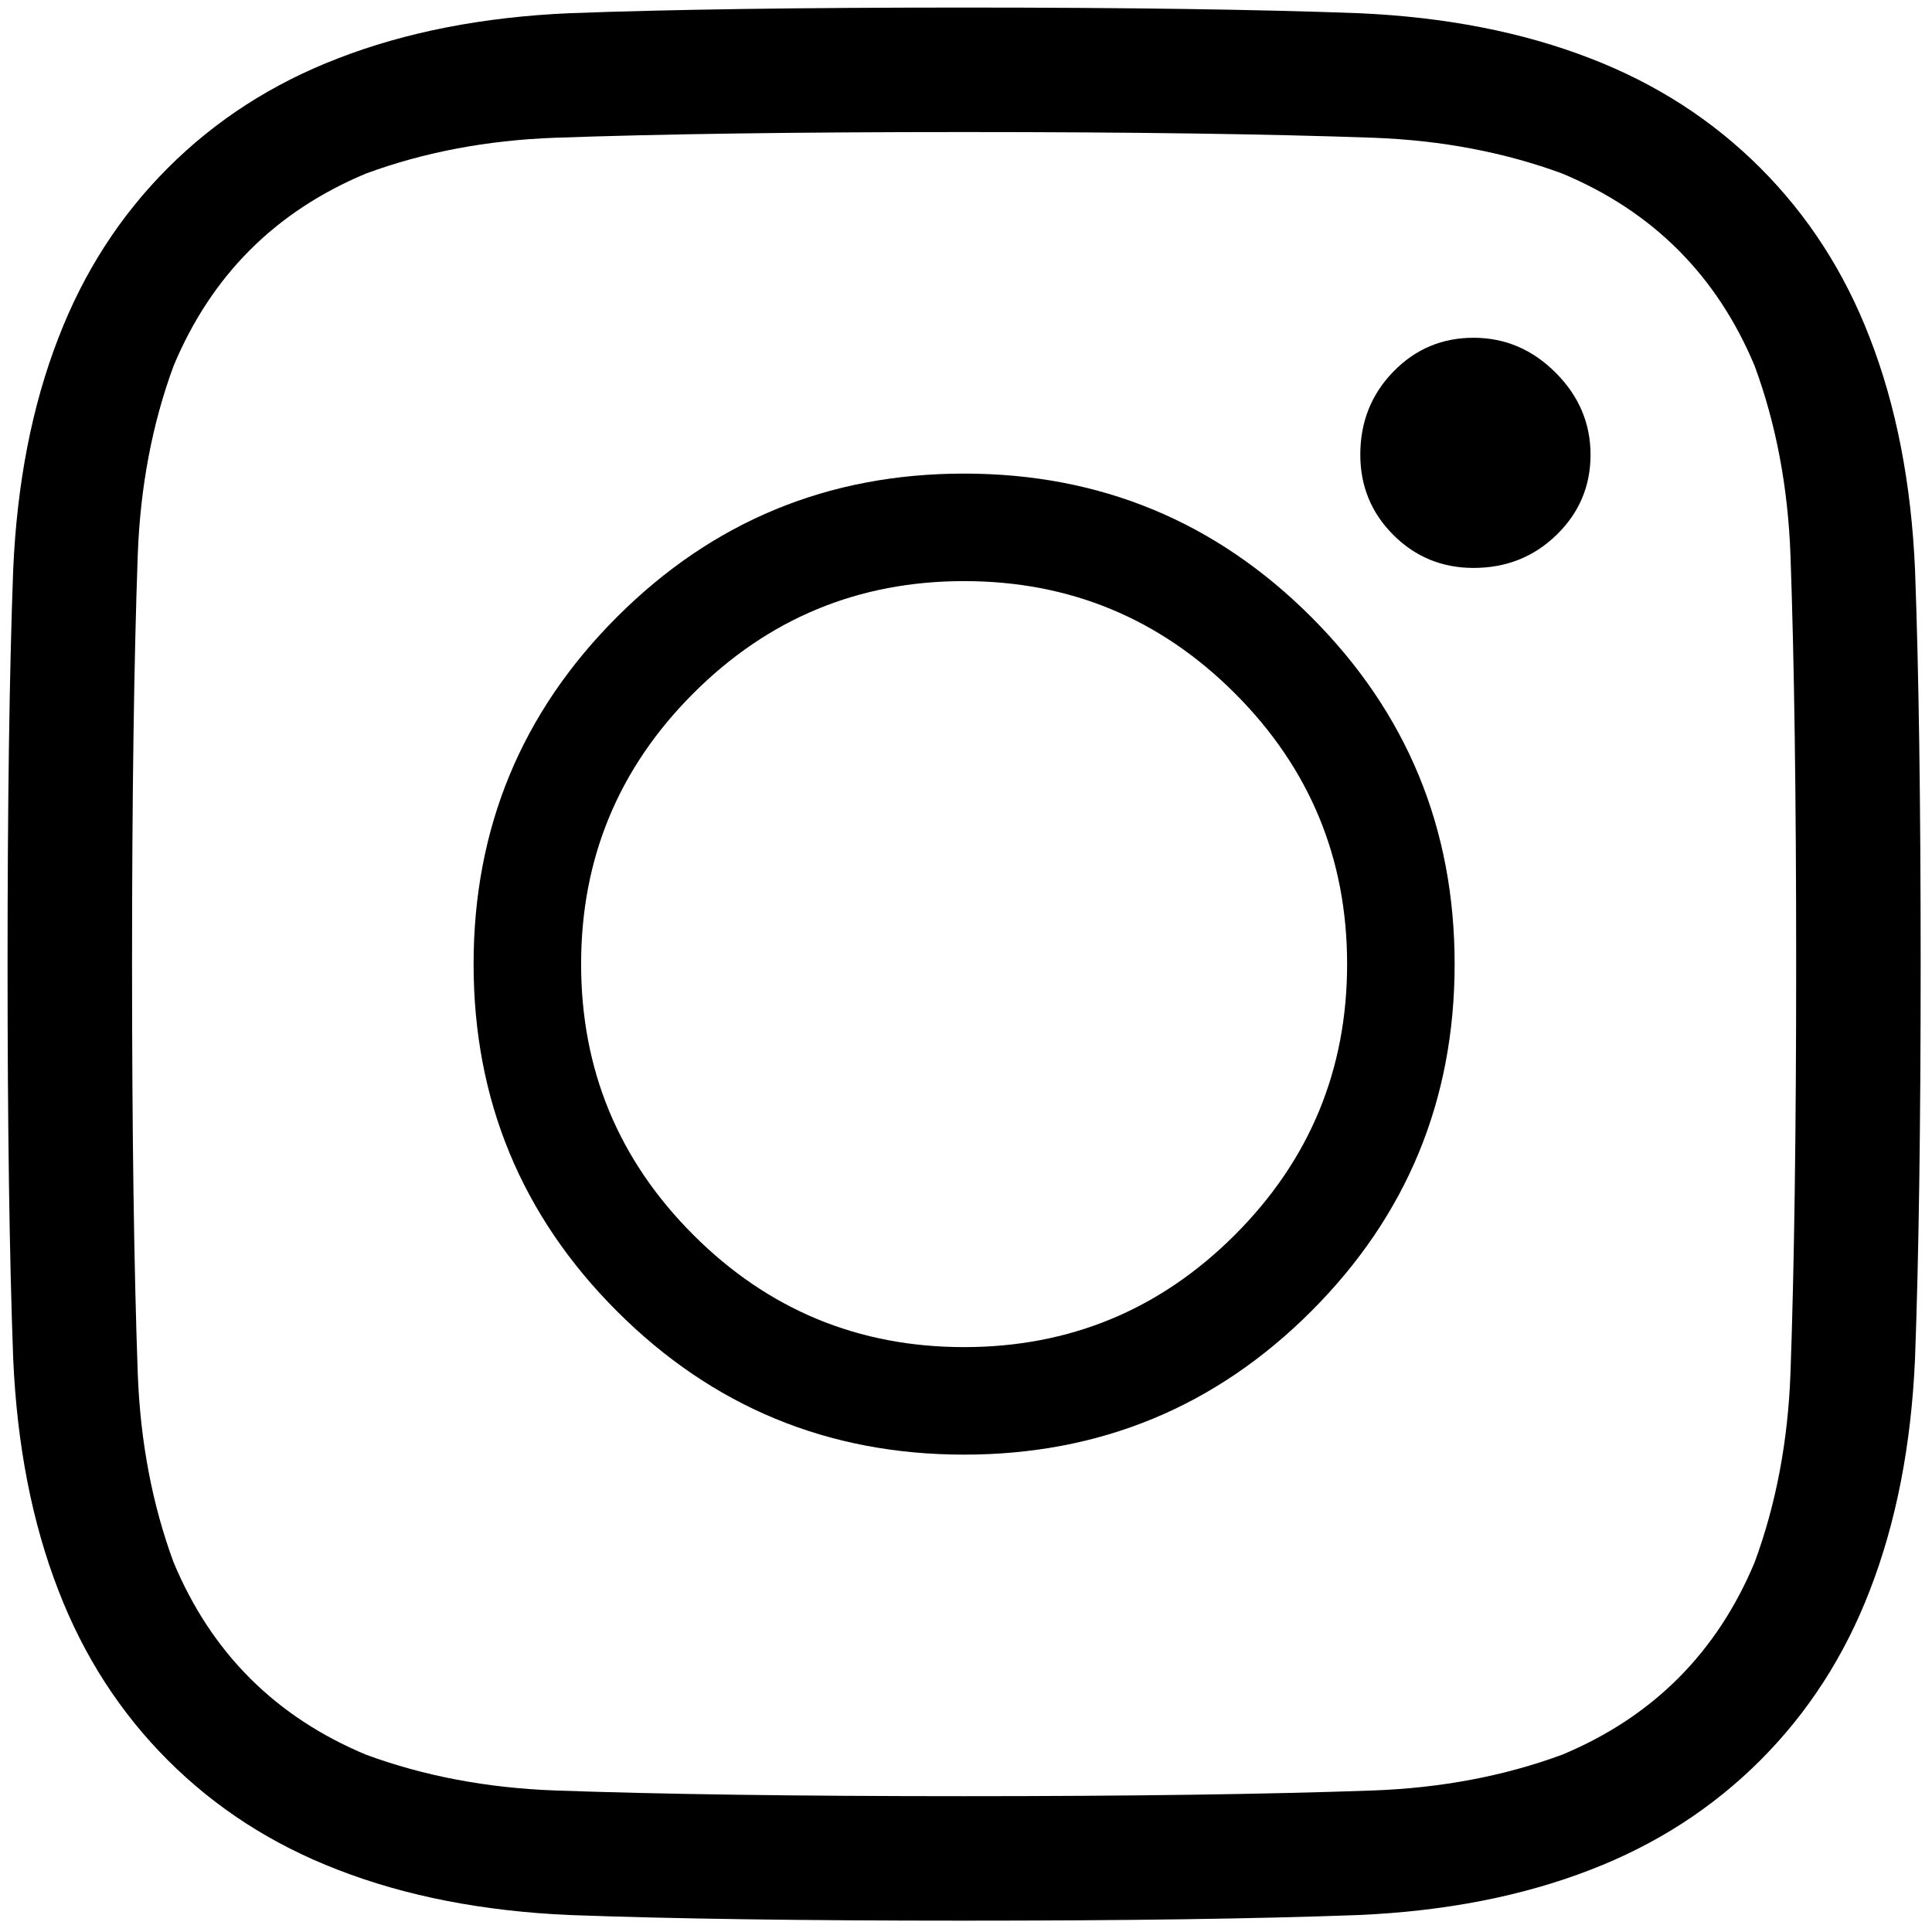
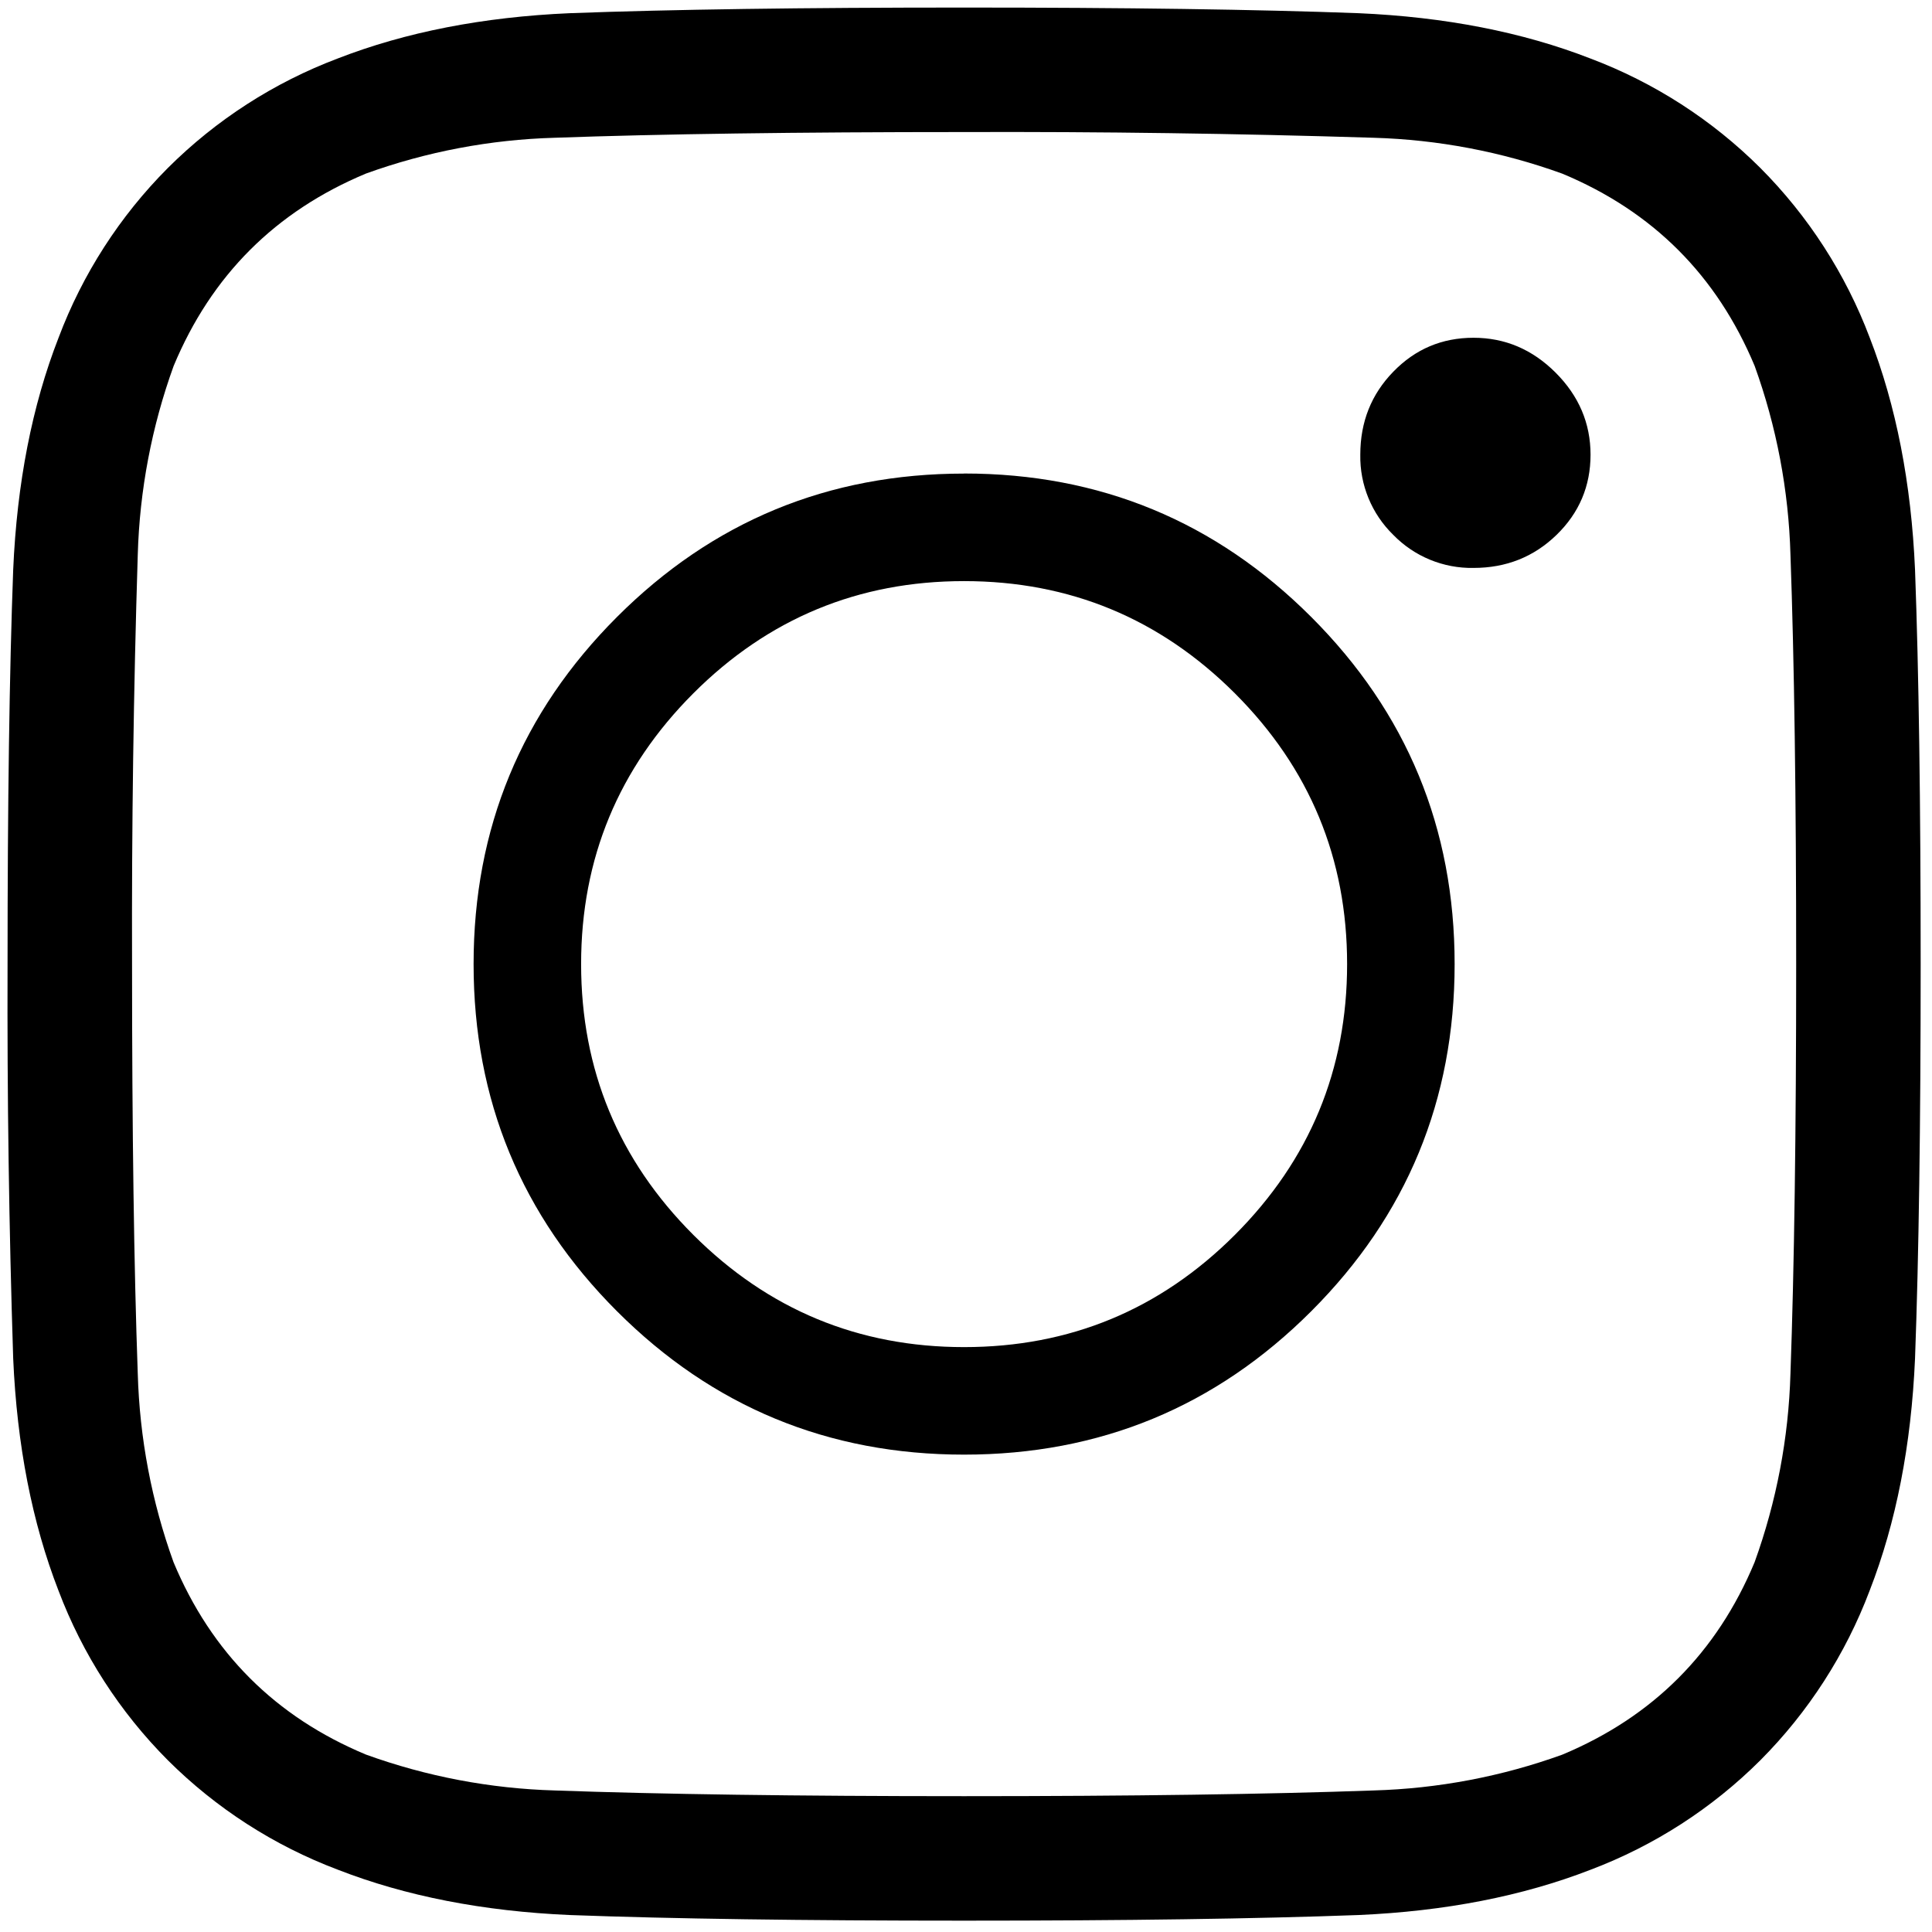
- <svg xmlns="http://www.w3.org/2000/svg" width="23" height="23" viewBox="0 0 23 23" fill="currentColor">
-   <path d="M11.477 0.09C13.394 0.09 14.959 0.112 16.172 0.157C17.205 0.202 18.126 0.382 18.935 0.696C19.713 0.996 20.387 1.43 20.956 1.999C21.525 2.568 21.959 3.242 22.259 4.021C22.573 4.829 22.753 5.75 22.798 6.783C22.843 7.996 22.865 9.561 22.865 11.477C22.865 13.394 22.843 14.959 22.798 16.172C22.753 17.205 22.573 18.126 22.259 18.935C21.959 19.713 21.525 20.387 20.956 20.956C20.387 21.525 19.713 21.959 18.935 22.259C18.126 22.573 17.205 22.753 16.172 22.798C14.959 22.843 13.394 22.865 11.477 22.865C9.561 22.865 7.996 22.843 6.783 22.798C5.75 22.753 4.829 22.573 4.021 22.259C3.242 21.959 2.568 21.525 1.999 20.956C1.43 20.387 0.996 19.713 0.696 18.935C0.382 18.126 0.202 17.205 0.157 16.172C0.112 14.959 0.09 13.394 0.09 11.477C0.09 9.561 0.112 7.996 0.157 6.783C0.202 5.75 0.382 4.829 0.696 4.021C0.996 3.242 1.43 2.568 1.999 1.999C2.568 1.43 3.242 0.996 4.021 0.696C4.829 0.382 5.75 0.202 6.783 0.157C7.996 0.112 9.561 0.09 11.477 0.09ZM11.477 1.572C9.486 1.572 7.861 1.595 6.604 1.64C5.795 1.67 5.046 1.812 4.357 2.066C3.279 2.516 2.516 3.279 2.066 4.357C1.812 5.046 1.67 5.795 1.64 6.604C1.595 7.861 1.572 9.486 1.572 11.477C1.572 13.469 1.595 15.094 1.64 16.352C1.67 17.16 1.812 17.909 2.066 18.598C2.516 19.676 3.279 20.439 4.357 20.889C5.046 21.143 5.795 21.285 6.604 21.315C7.861 21.36 9.486 21.383 11.477 21.383C13.469 21.383 15.094 21.36 16.352 21.315C17.16 21.285 17.909 21.143 18.598 20.889C19.676 20.439 20.439 19.676 20.889 18.598C21.143 17.909 21.285 17.16 21.315 16.352C21.36 15.094 21.383 13.469 21.383 11.477C21.383 9.486 21.36 7.861 21.315 6.604C21.285 5.795 21.143 5.046 20.889 4.357C20.439 3.279 19.676 2.516 18.598 2.066C17.909 1.812 17.16 1.67 16.352 1.64C15.094 1.595 13.469 1.572 11.477 1.572ZM11.477 16.037C12.735 16.037 13.81 15.592 14.701 14.701C15.592 13.81 16.037 12.735 16.037 11.477C16.037 10.22 15.592 9.145 14.701 8.254C13.81 7.363 12.735 6.918 11.477 6.918C10.22 6.918 9.145 7.363 8.254 8.254C7.363 9.145 6.918 10.22 6.918 11.477C6.918 12.735 7.363 13.81 8.254 14.701C9.145 15.592 10.22 16.037 11.477 16.037ZM11.477 5.638C13.095 5.638 14.472 6.207 15.61 7.345C16.748 8.483 17.317 9.86 17.317 11.477C17.317 13.095 16.748 14.472 15.61 15.61C14.472 16.748 13.095 17.317 11.477 17.317C9.86 17.317 8.483 16.748 7.345 15.61C6.207 14.472 5.638 13.095 5.638 11.477C5.638 9.86 6.207 8.483 7.345 7.345C8.483 6.207 9.86 5.638 11.477 5.638ZM18.935 5.413C18.935 5.787 18.8 6.106 18.53 6.368C18.261 6.63 17.931 6.761 17.542 6.761C17.168 6.761 16.849 6.63 16.587 6.368C16.325 6.106 16.194 5.787 16.194 5.413C16.194 5.024 16.325 4.694 16.587 4.425C16.849 4.155 17.168 4.021 17.542 4.021C17.916 4.021 18.242 4.159 18.519 4.436C18.796 4.713 18.935 5.039 18.935 5.413Z" fill="currentColor" />
+ <svg xmlns="http://www.w3.org/2000/svg" width="23" height="23" fill="currentColor">
+   <path d="M11.477.09c1.917 0 3.482.022 4.695.067 1.033.045 1.954.225 2.763.54a5.727 5.727 0 012.021 1.302 5.732 5.732 0 011.303 2.022c.314.808.494 1.729.539 2.762.045 1.213.067 2.778.067 4.694 0 1.917-.022 3.482-.067 4.695-.045 1.033-.225 1.954-.54 2.763a5.733 5.733 0 01-1.302 2.021 5.733 5.733 0 01-2.021 1.303c-.809.314-1.73.494-2.763.539-1.213.045-2.778.067-4.695.067-1.916 0-3.48-.022-4.694-.067-1.033-.045-1.954-.225-2.762-.54a5.732 5.732 0 01-2.022-1.302 5.733 5.733 0 01-1.303-2.021c-.314-.809-.494-1.73-.539-2.763a131.868 131.868 0 01-.067-4.695c0-1.916.022-3.48.067-4.694.045-1.033.225-1.954.54-2.762a5.713 5.713 0 011.302-2.022A5.731 5.731 0 014.021.696C4.829.382 5.75.202 6.783.157 7.996.112 9.561.09 11.477.09zm0 1.482c-1.991 0-3.616.023-4.873.068a7.21 7.21 0 00-2.247.426c-1.078.45-1.841 1.213-2.29 2.291a7.21 7.21 0 00-.427 2.247 142.032 142.032 0 00-.068 4.873c0 1.992.023 3.617.068 4.875a7.21 7.21 0 00.426 2.246c.45 1.078 1.213 1.841 2.291 2.29a7.211 7.211 0 002.247.427c1.257.045 2.882.068 4.873.068 1.992 0 3.617-.023 4.875-.068a7.211 7.211 0 002.246-.426c1.078-.45 1.841-1.213 2.29-2.291a7.211 7.211 0 00.427-2.246c.045-1.258.068-2.883.068-4.875 0-1.991-.023-3.616-.068-4.873a7.211 7.211 0 00-.426-2.247c-.45-1.078-1.213-1.841-2.291-2.29a7.21 7.21 0 00-2.246-.427 142.035 142.035 0 00-4.875-.068zm0 14.465c1.258 0 2.333-.445 3.224-1.336.89-.891 1.336-1.966 1.336-3.224 0-1.257-.445-2.332-1.336-3.223-.891-.89-1.966-1.336-3.224-1.336-1.257 0-2.332.445-3.223 1.336-.89.891-1.336 1.966-1.336 3.223 0 1.258.445 2.333 1.336 3.224.891.89 1.966 1.336 3.223 1.336zm0-10.4c1.618 0 2.995.57 4.133 1.708s1.707 2.515 1.707 4.132c0 1.618-.569 2.995-1.707 4.133-1.138 1.138-2.515 1.707-4.133 1.707-1.617 0-2.994-.569-4.132-1.707-1.138-1.138-1.707-2.515-1.707-4.133 0-1.617.569-2.994 1.707-4.132 1.138-1.138 2.515-1.707 4.132-1.707zm7.458-.224c0 .374-.135.693-.405.955s-.599.393-.988.393a1.3 1.3 0 01-.955-.393 1.3 1.3 0 01-.393-.955c0-.39.131-.719.393-.988.262-.27.58-.404.955-.404.374 0 .7.138.977.415.277.277.416.603.416.977z" />
</svg>
